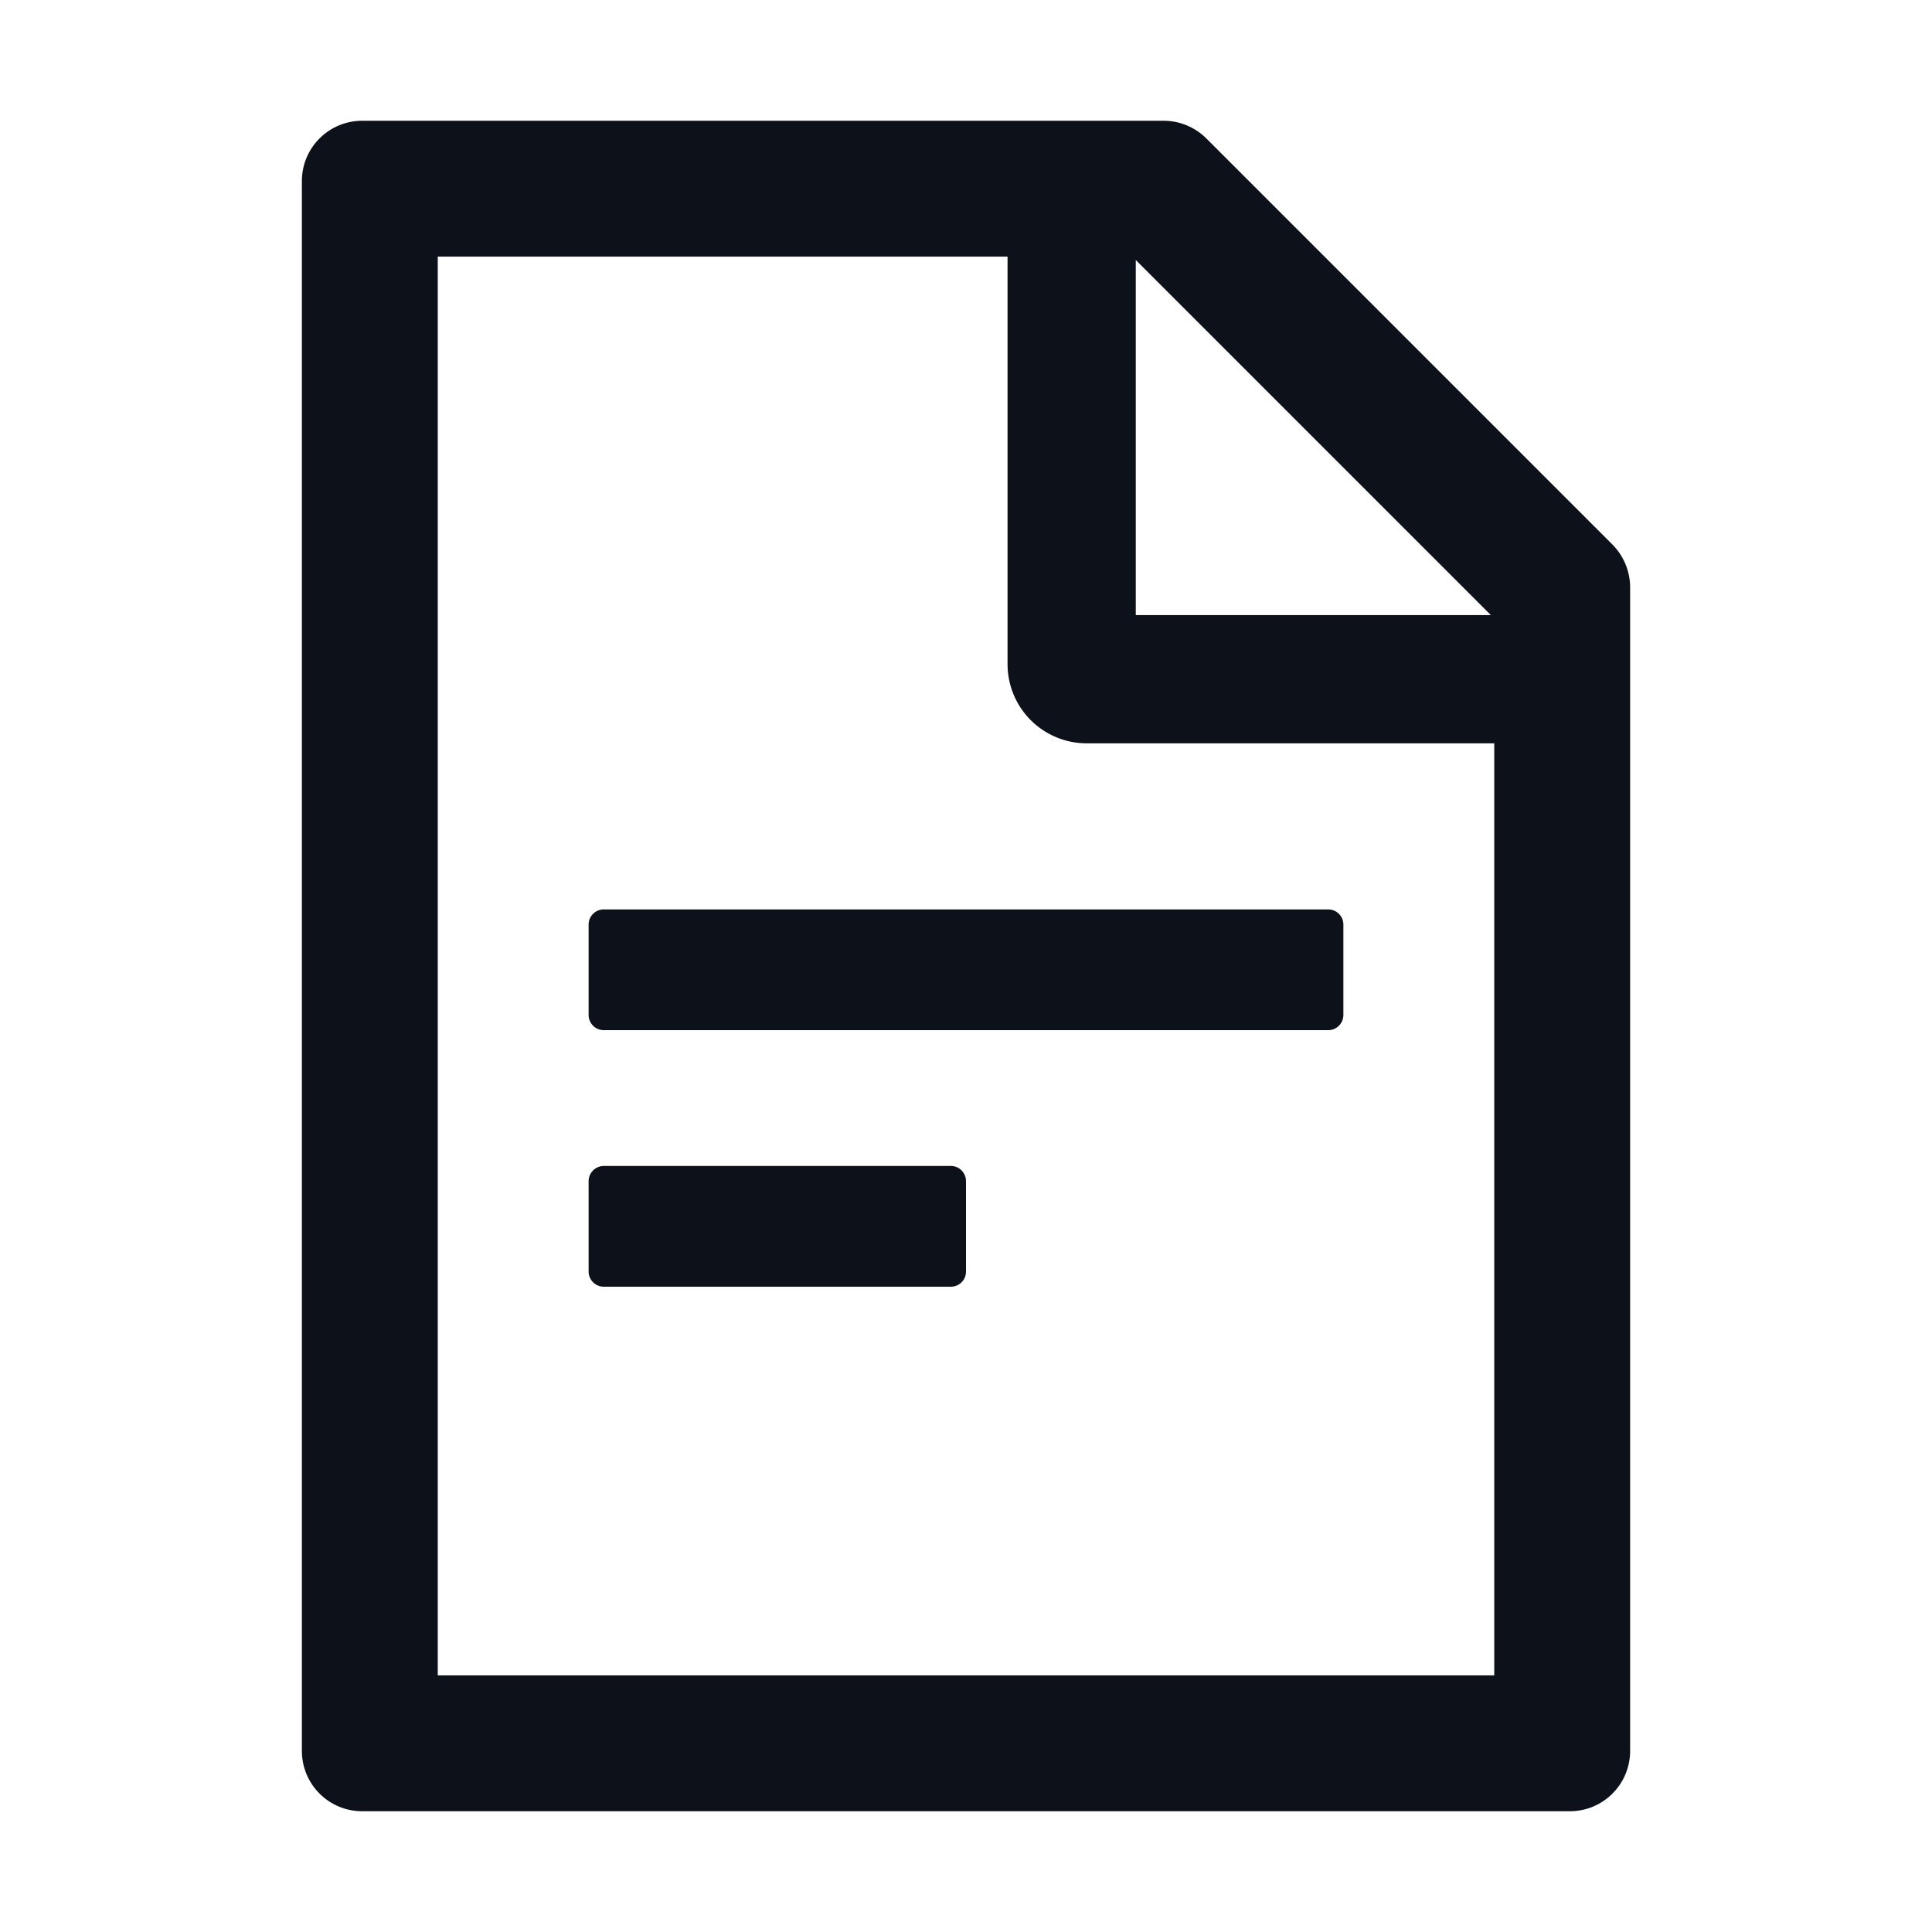
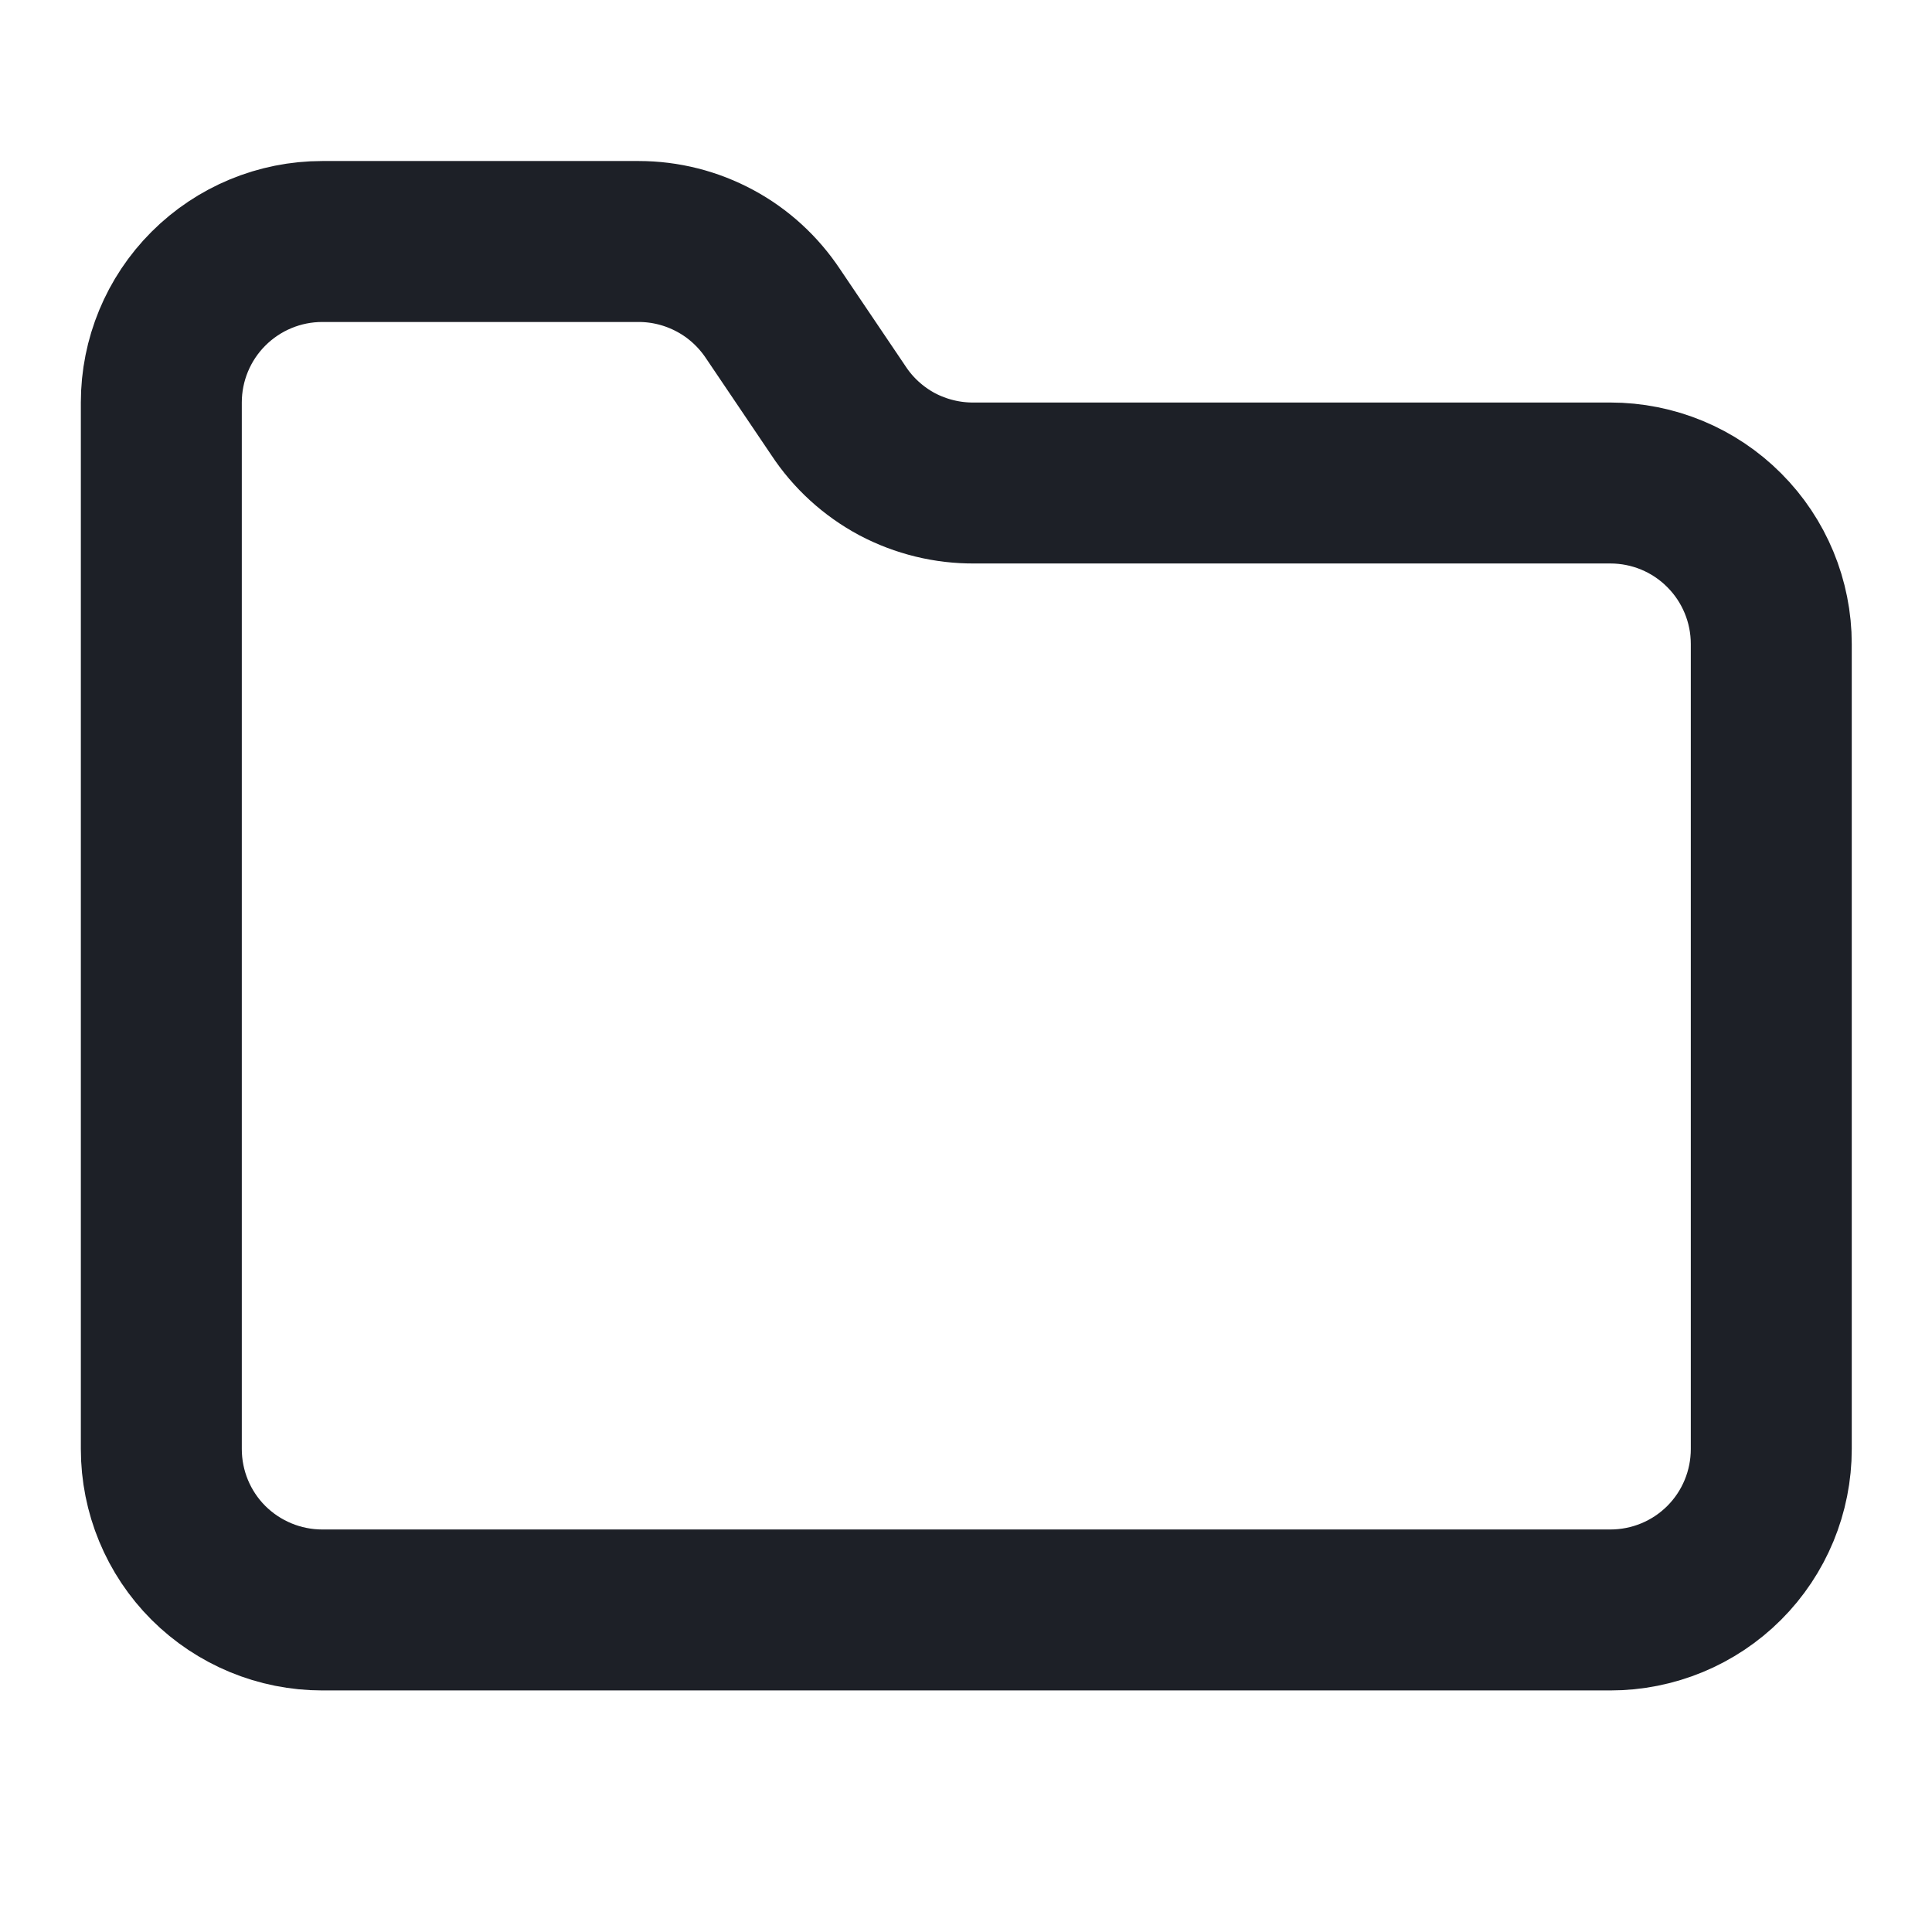
- <svg xmlns="http://www.w3.org/2000/svg" width="24" height="24" viewBox="0 0 24 24" fill="none">
-   <path d="M20.03 6.764L14.986 1.72C14.845 1.58 14.655 1.5 14.456 1.5H4.5C4.085 1.5 3.75 1.835 3.75 2.25V21.75C3.75 22.165 4.085 22.5 4.5 22.5H19.5C19.915 22.5 20.25 22.165 20.25 21.75V7.296C20.25 7.097 20.17 6.905 20.03 6.764ZM18.52 7.641H14.109V3.23L18.52 7.641ZM18.562 20.812H5.438V3.188H12.516V8.25C12.516 8.511 12.619 8.761 12.804 8.946C12.989 9.131 13.239 9.234 13.5 9.234H18.562V20.812ZM11.812 14.484H7.5C7.397 14.484 7.312 14.569 7.312 14.672V15.797C7.312 15.9 7.397 15.984 7.5 15.984H11.812C11.916 15.984 12 15.9 12 15.797V14.672C12 14.569 11.916 14.484 11.812 14.484ZM7.312 11.484V12.609C7.312 12.713 7.397 12.797 7.5 12.797H16.5C16.603 12.797 16.688 12.713 16.688 12.609V11.484C16.688 11.381 16.603 11.297 16.5 11.297H7.5C7.397 11.297 7.312 11.381 7.312 11.484Z" fill="#0D121A" />
+ <svg xmlns="http://www.w3.org/2000/svg" width="16" height="16" viewBox="0 0 16 16" fill="none">
+   <path d="M13.336 13.333C13.69 13.333 14.029 13.193 14.279 12.943C14.529 12.693 14.669 12.354 14.669 12V5.333C14.669 4.98 14.529 4.641 14.279 4.391C14.029 4.14 13.69 4 13.336 4H8.069C7.846 4.002 7.626 3.948 7.429 3.844C7.233 3.739 7.065 3.586 6.943 3.4L6.403 2.6C6.281 2.416 6.116 2.264 5.922 2.16C5.727 2.055 5.51 2 5.289 2H2.669C2.316 2 1.977 2.14 1.726 2.391C1.476 2.641 1.336 2.98 1.336 3.333V12C1.336 12.354 1.476 12.693 1.726 12.943C1.977 13.193 2.316 13.333 2.669 13.333H13.336Z" stroke="#1D2027" stroke-width="1.333" stroke-linecap="round" stroke-linejoin="round" />
</svg>
